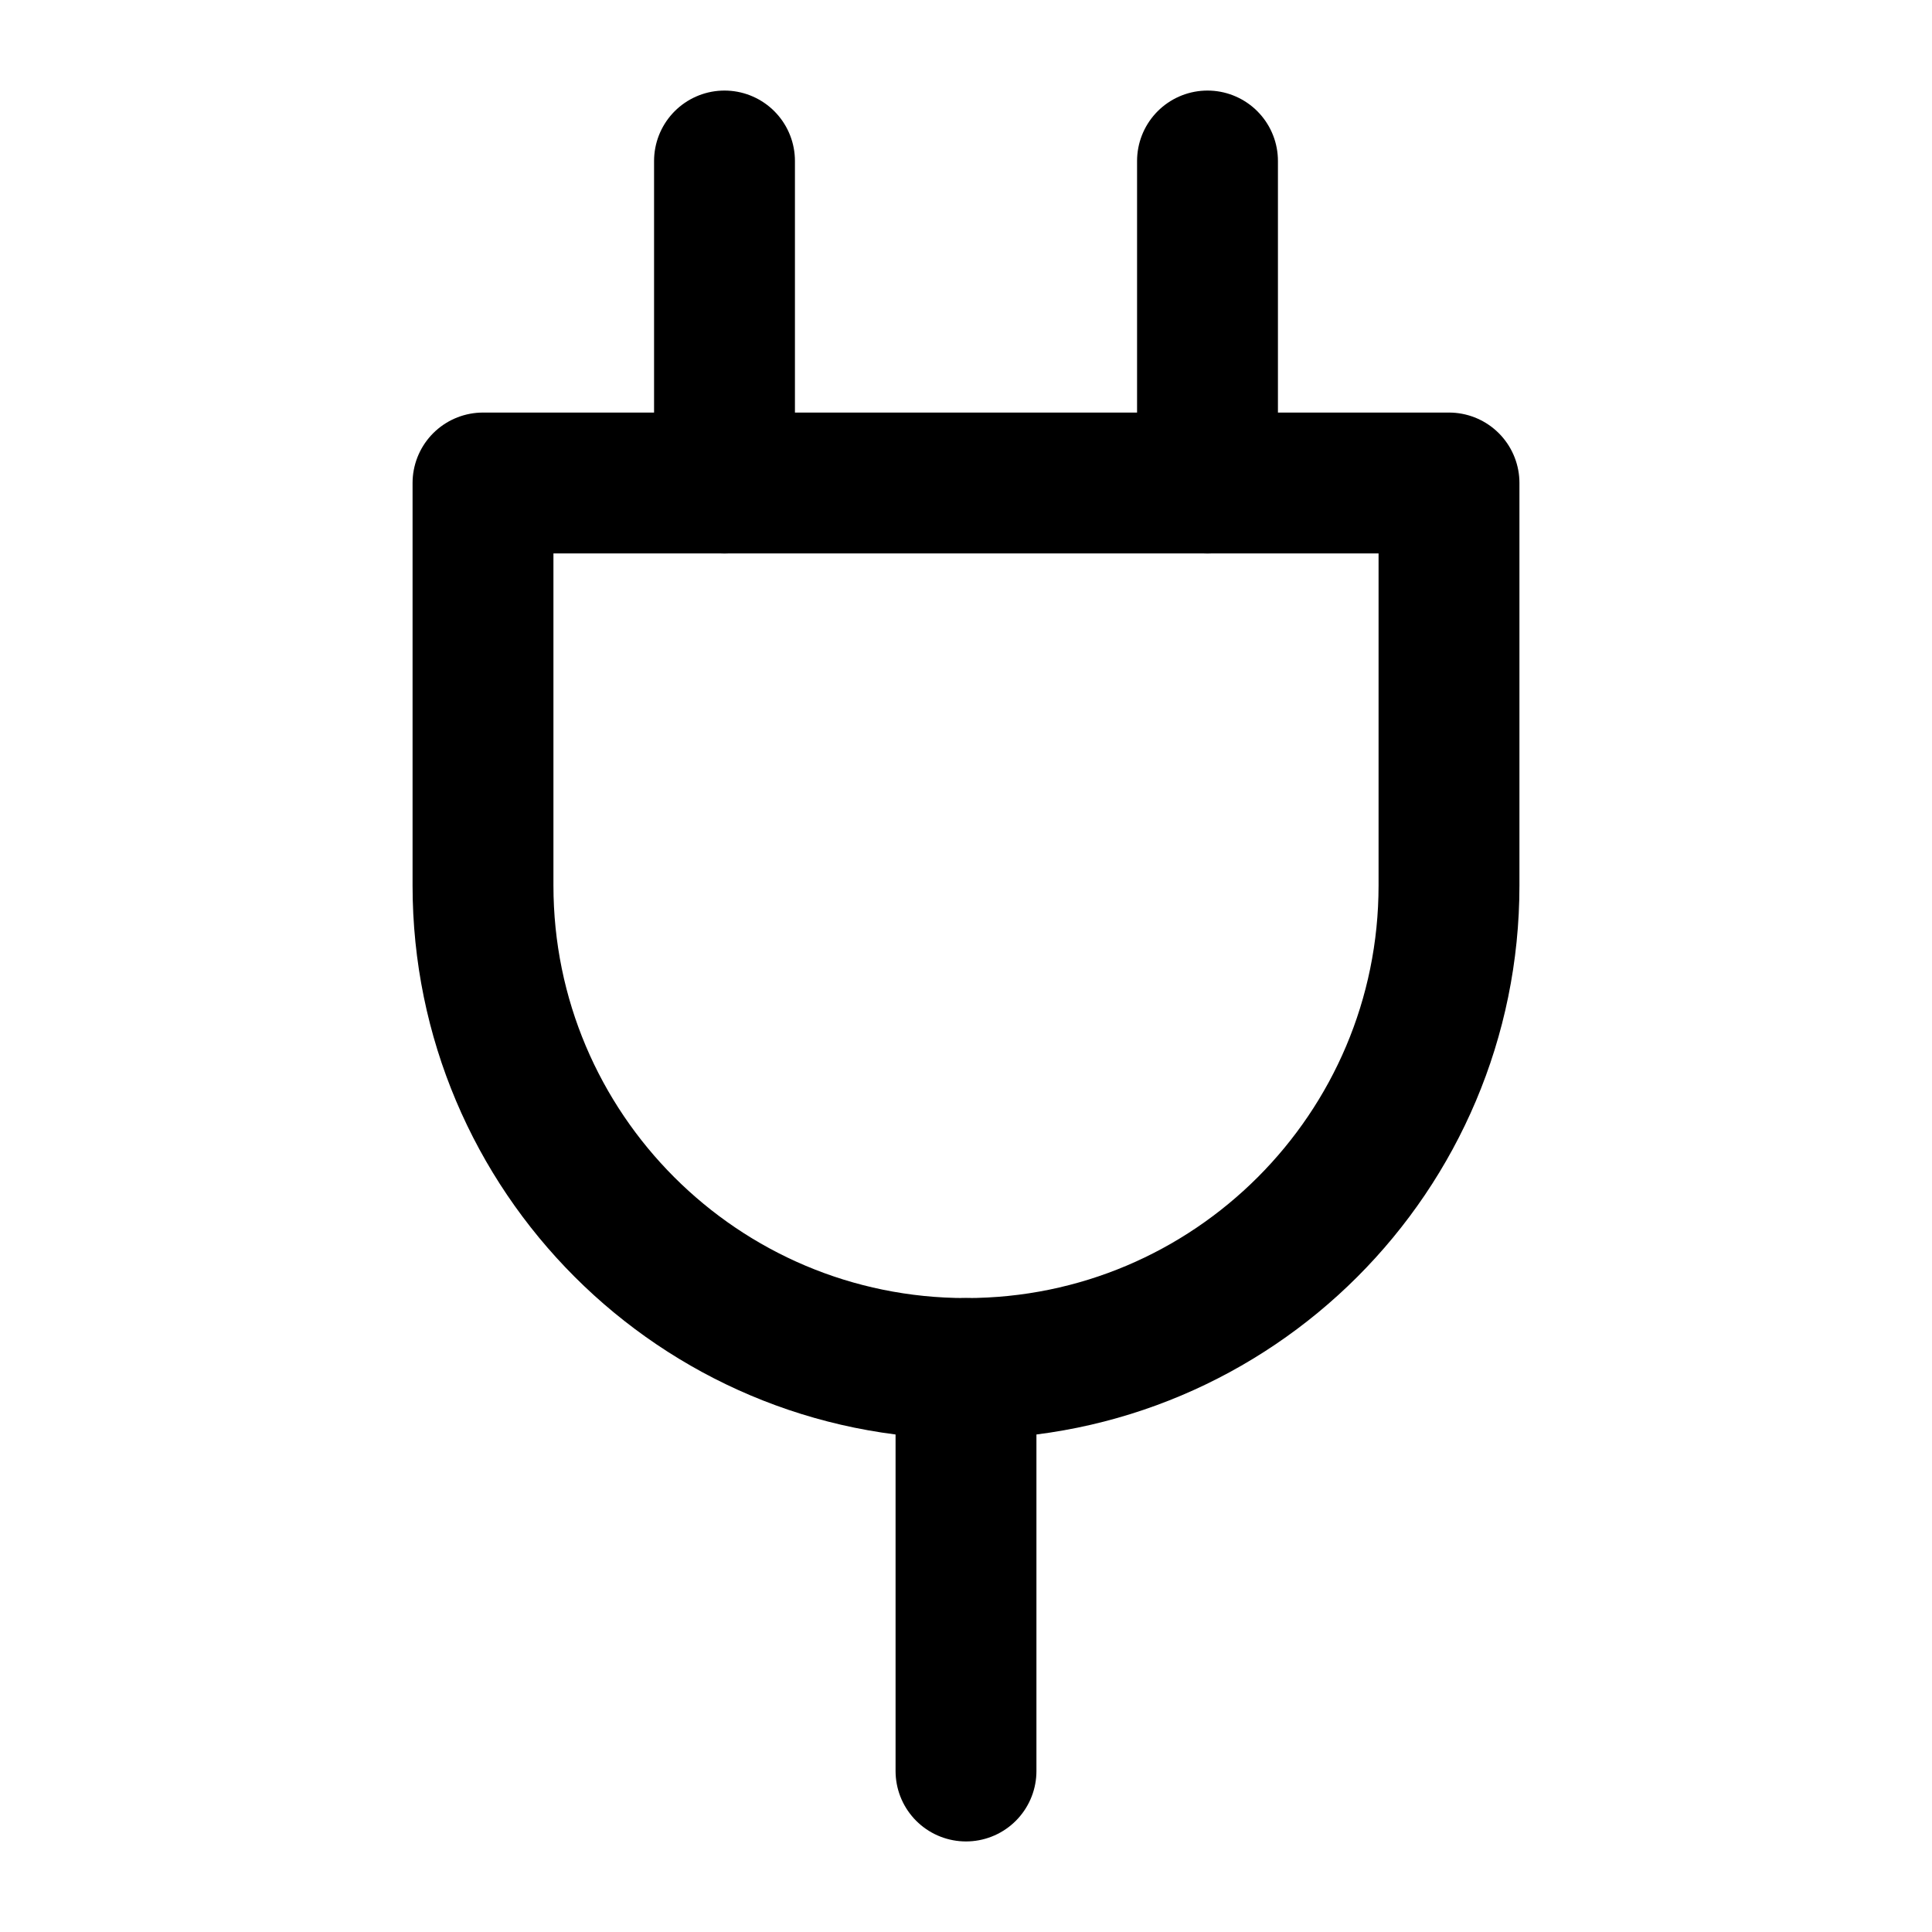
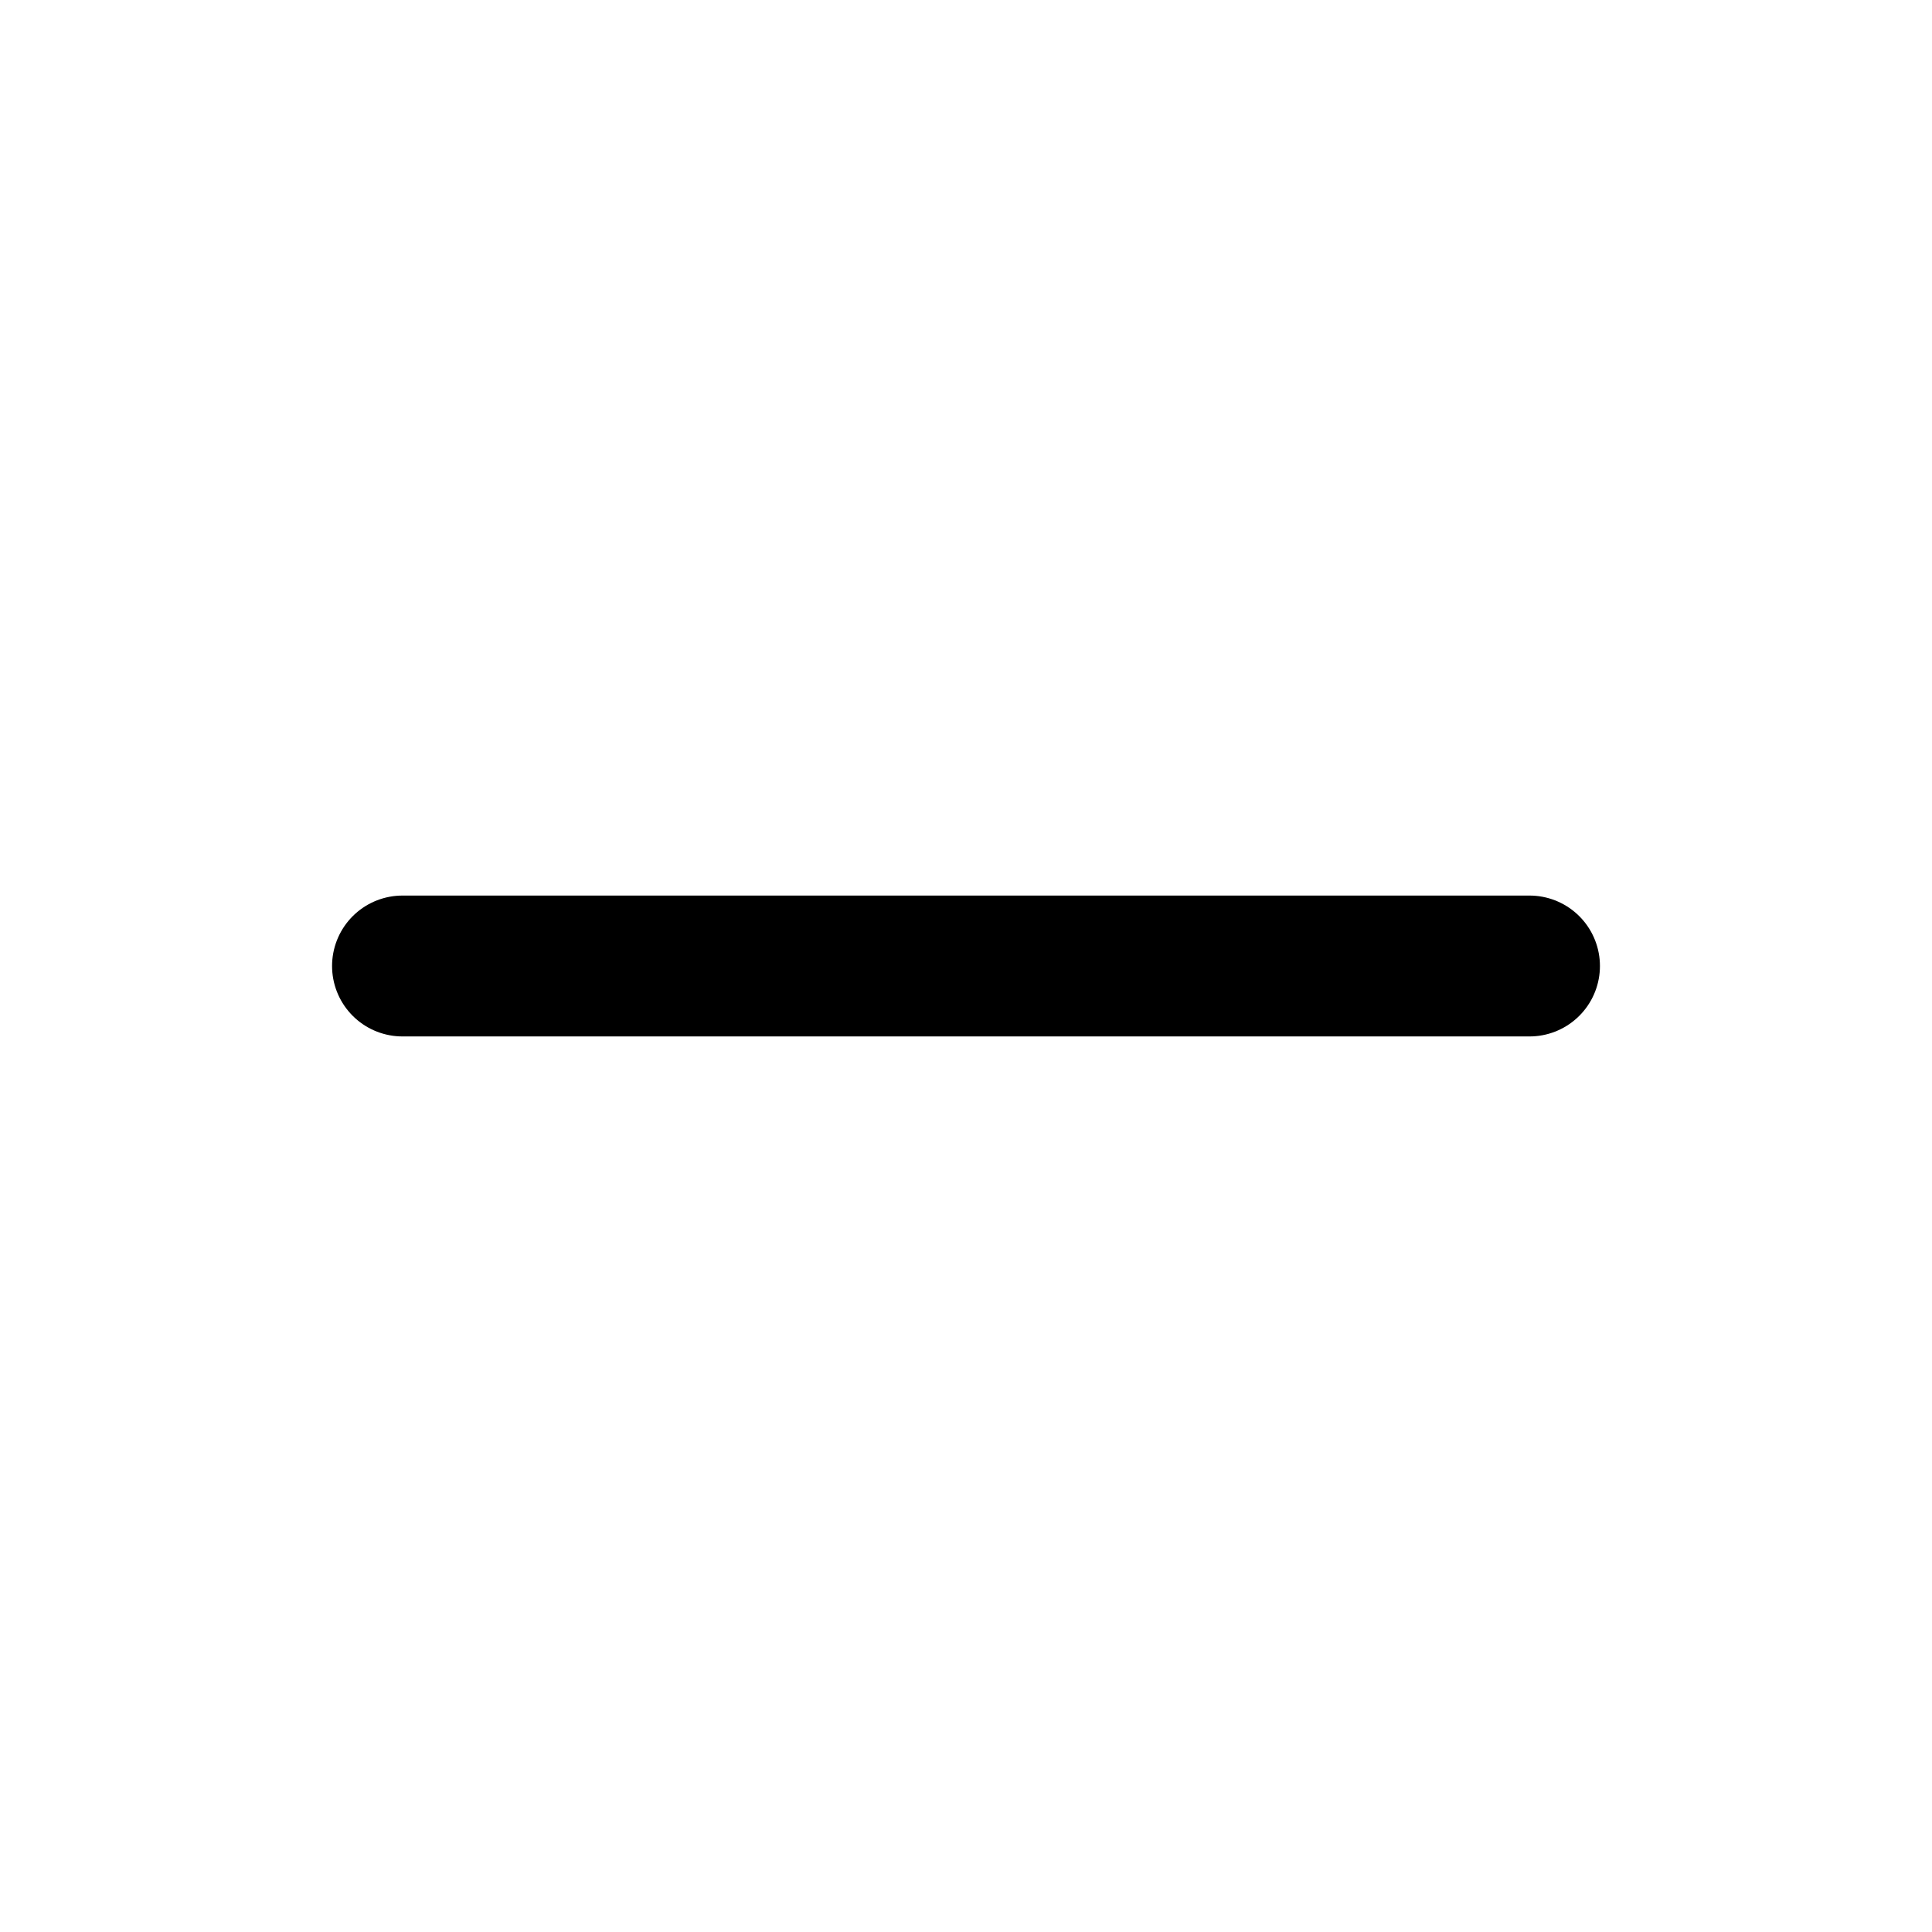
<svg xmlns="http://www.w3.org/2000/svg" viewBox="0 0 24 24" fill="none" stroke="currentColor" stroke-width="1.75" stroke-linecap="round" stroke-linejoin="round" aria-hidden="true">
-   <path d="M9 2v4" />
-   <path d="M15 2v4" />
-   <path d="M6 6h12v5a6 6 0 0 1-12 0V6z" />
-   <path d="M12 17v5" />
+   <path d="M5 12h14" />
</svg>
